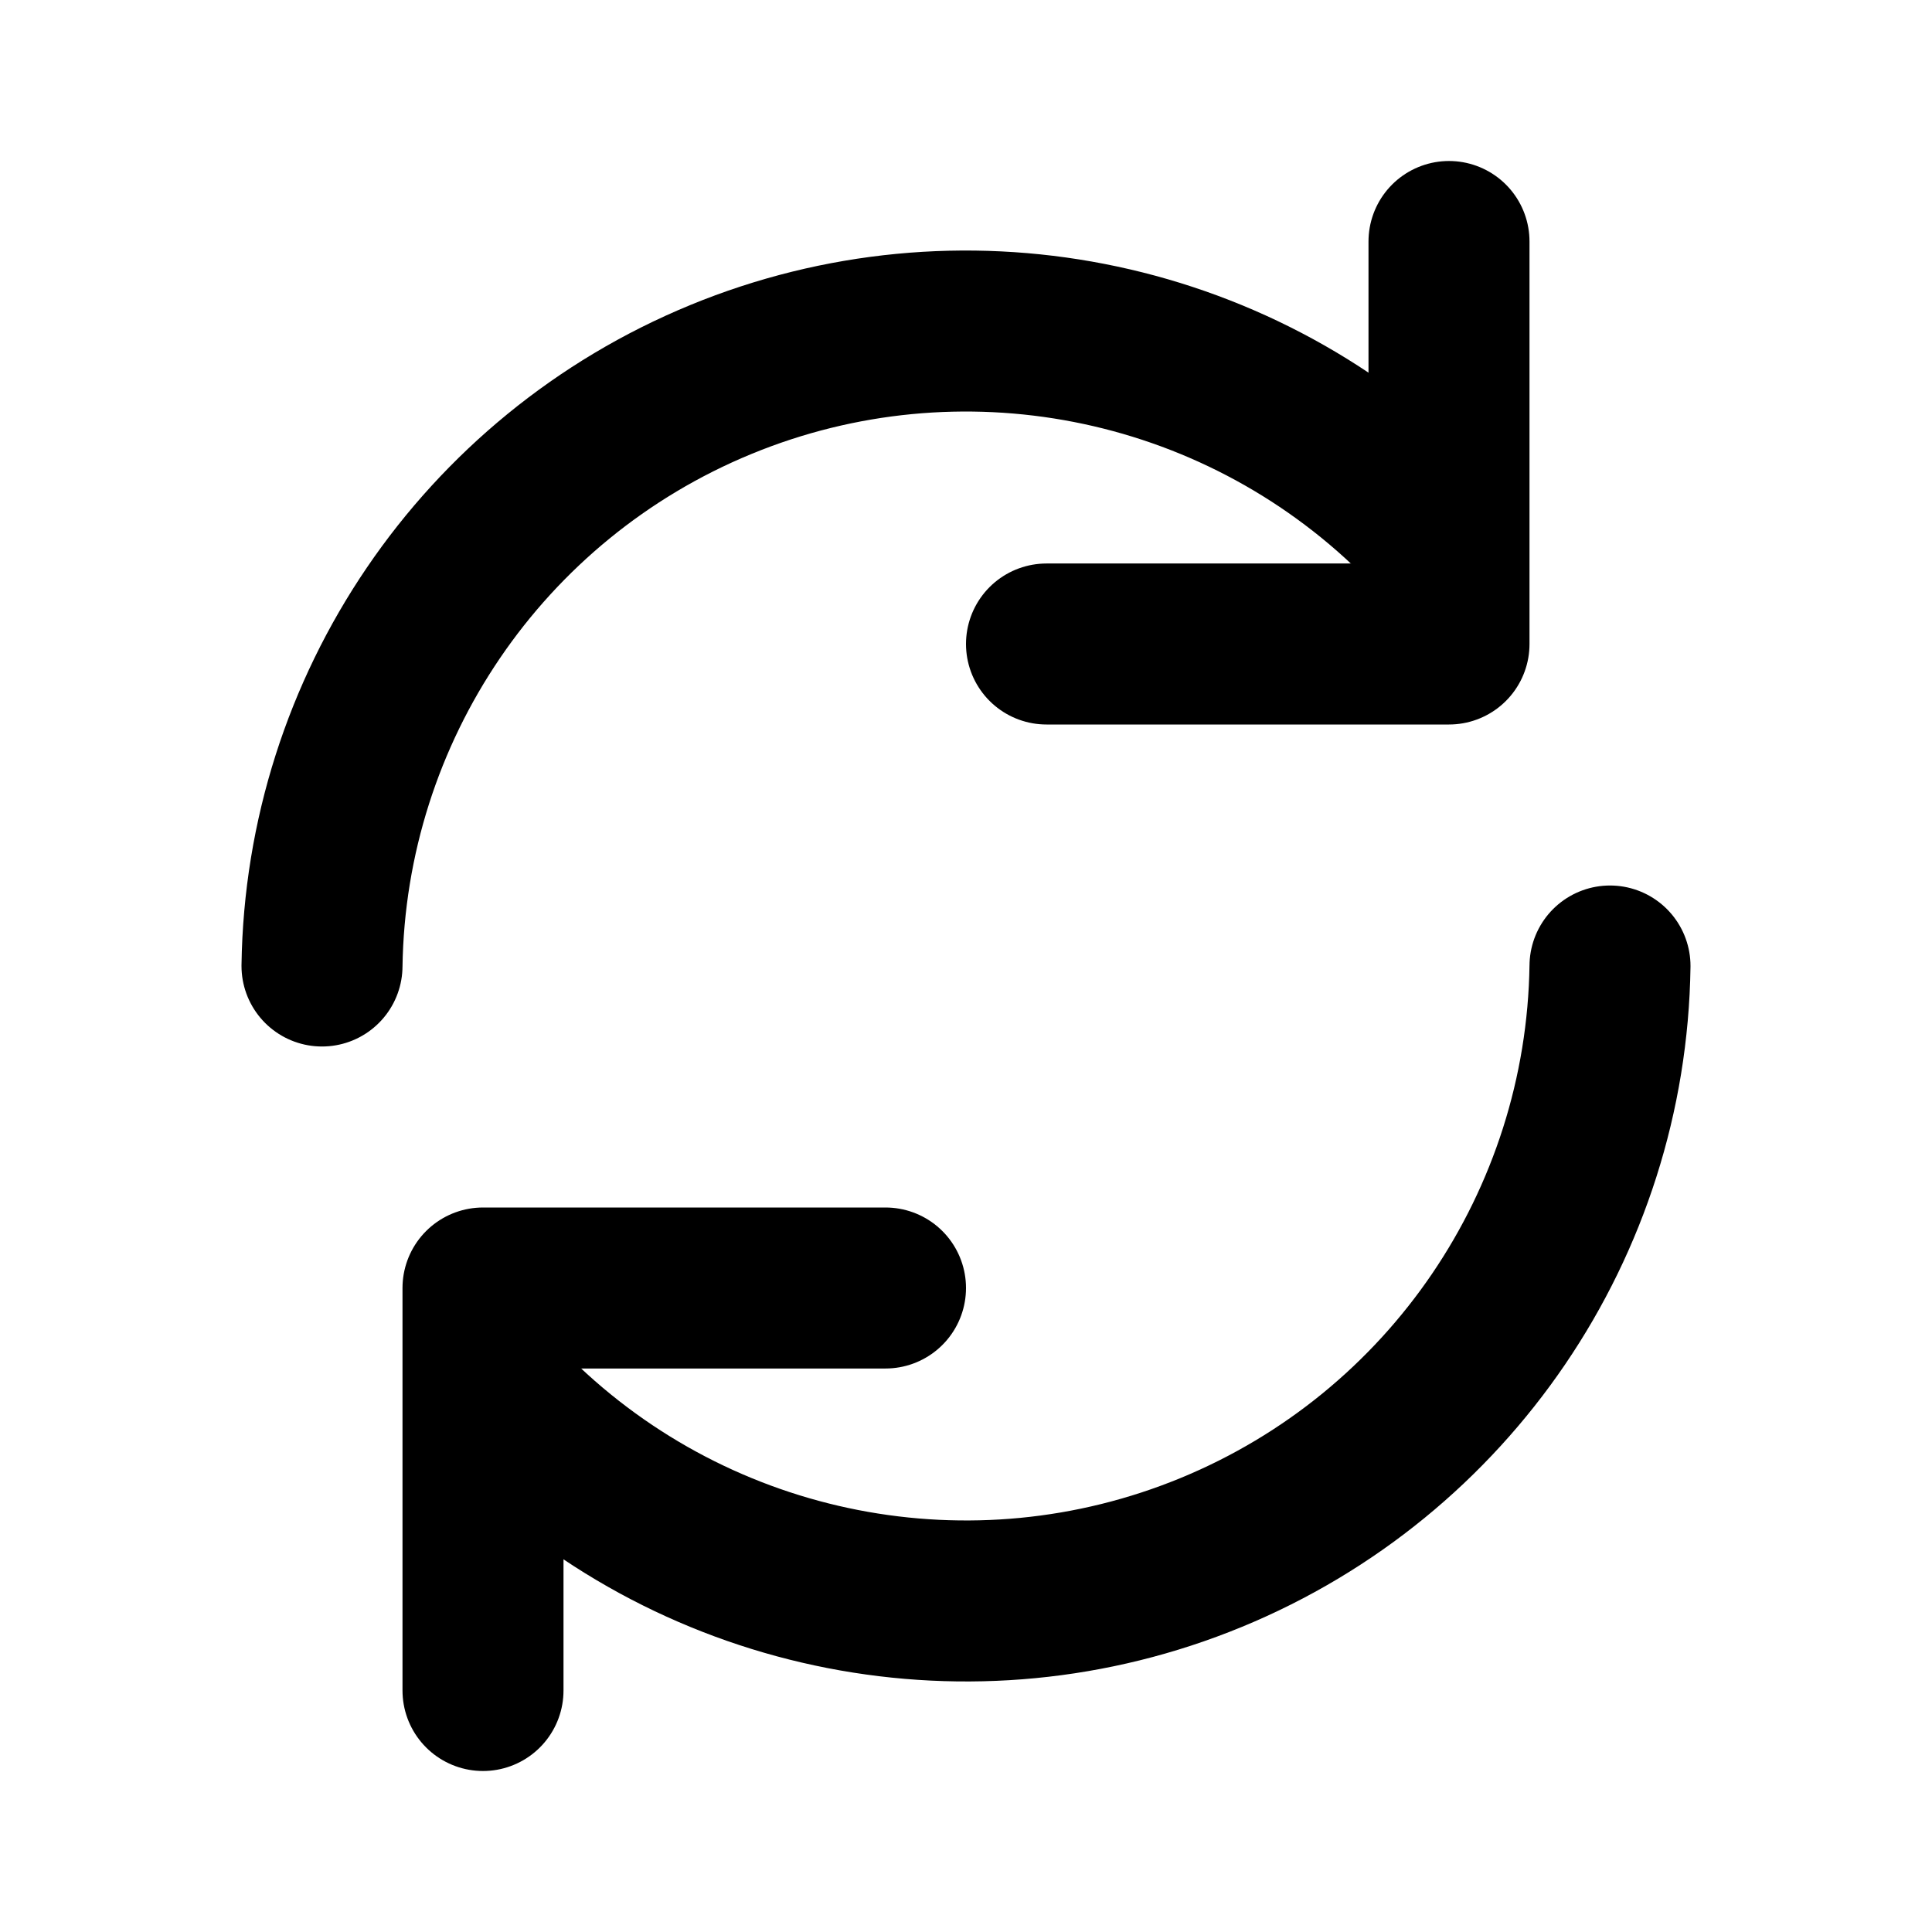
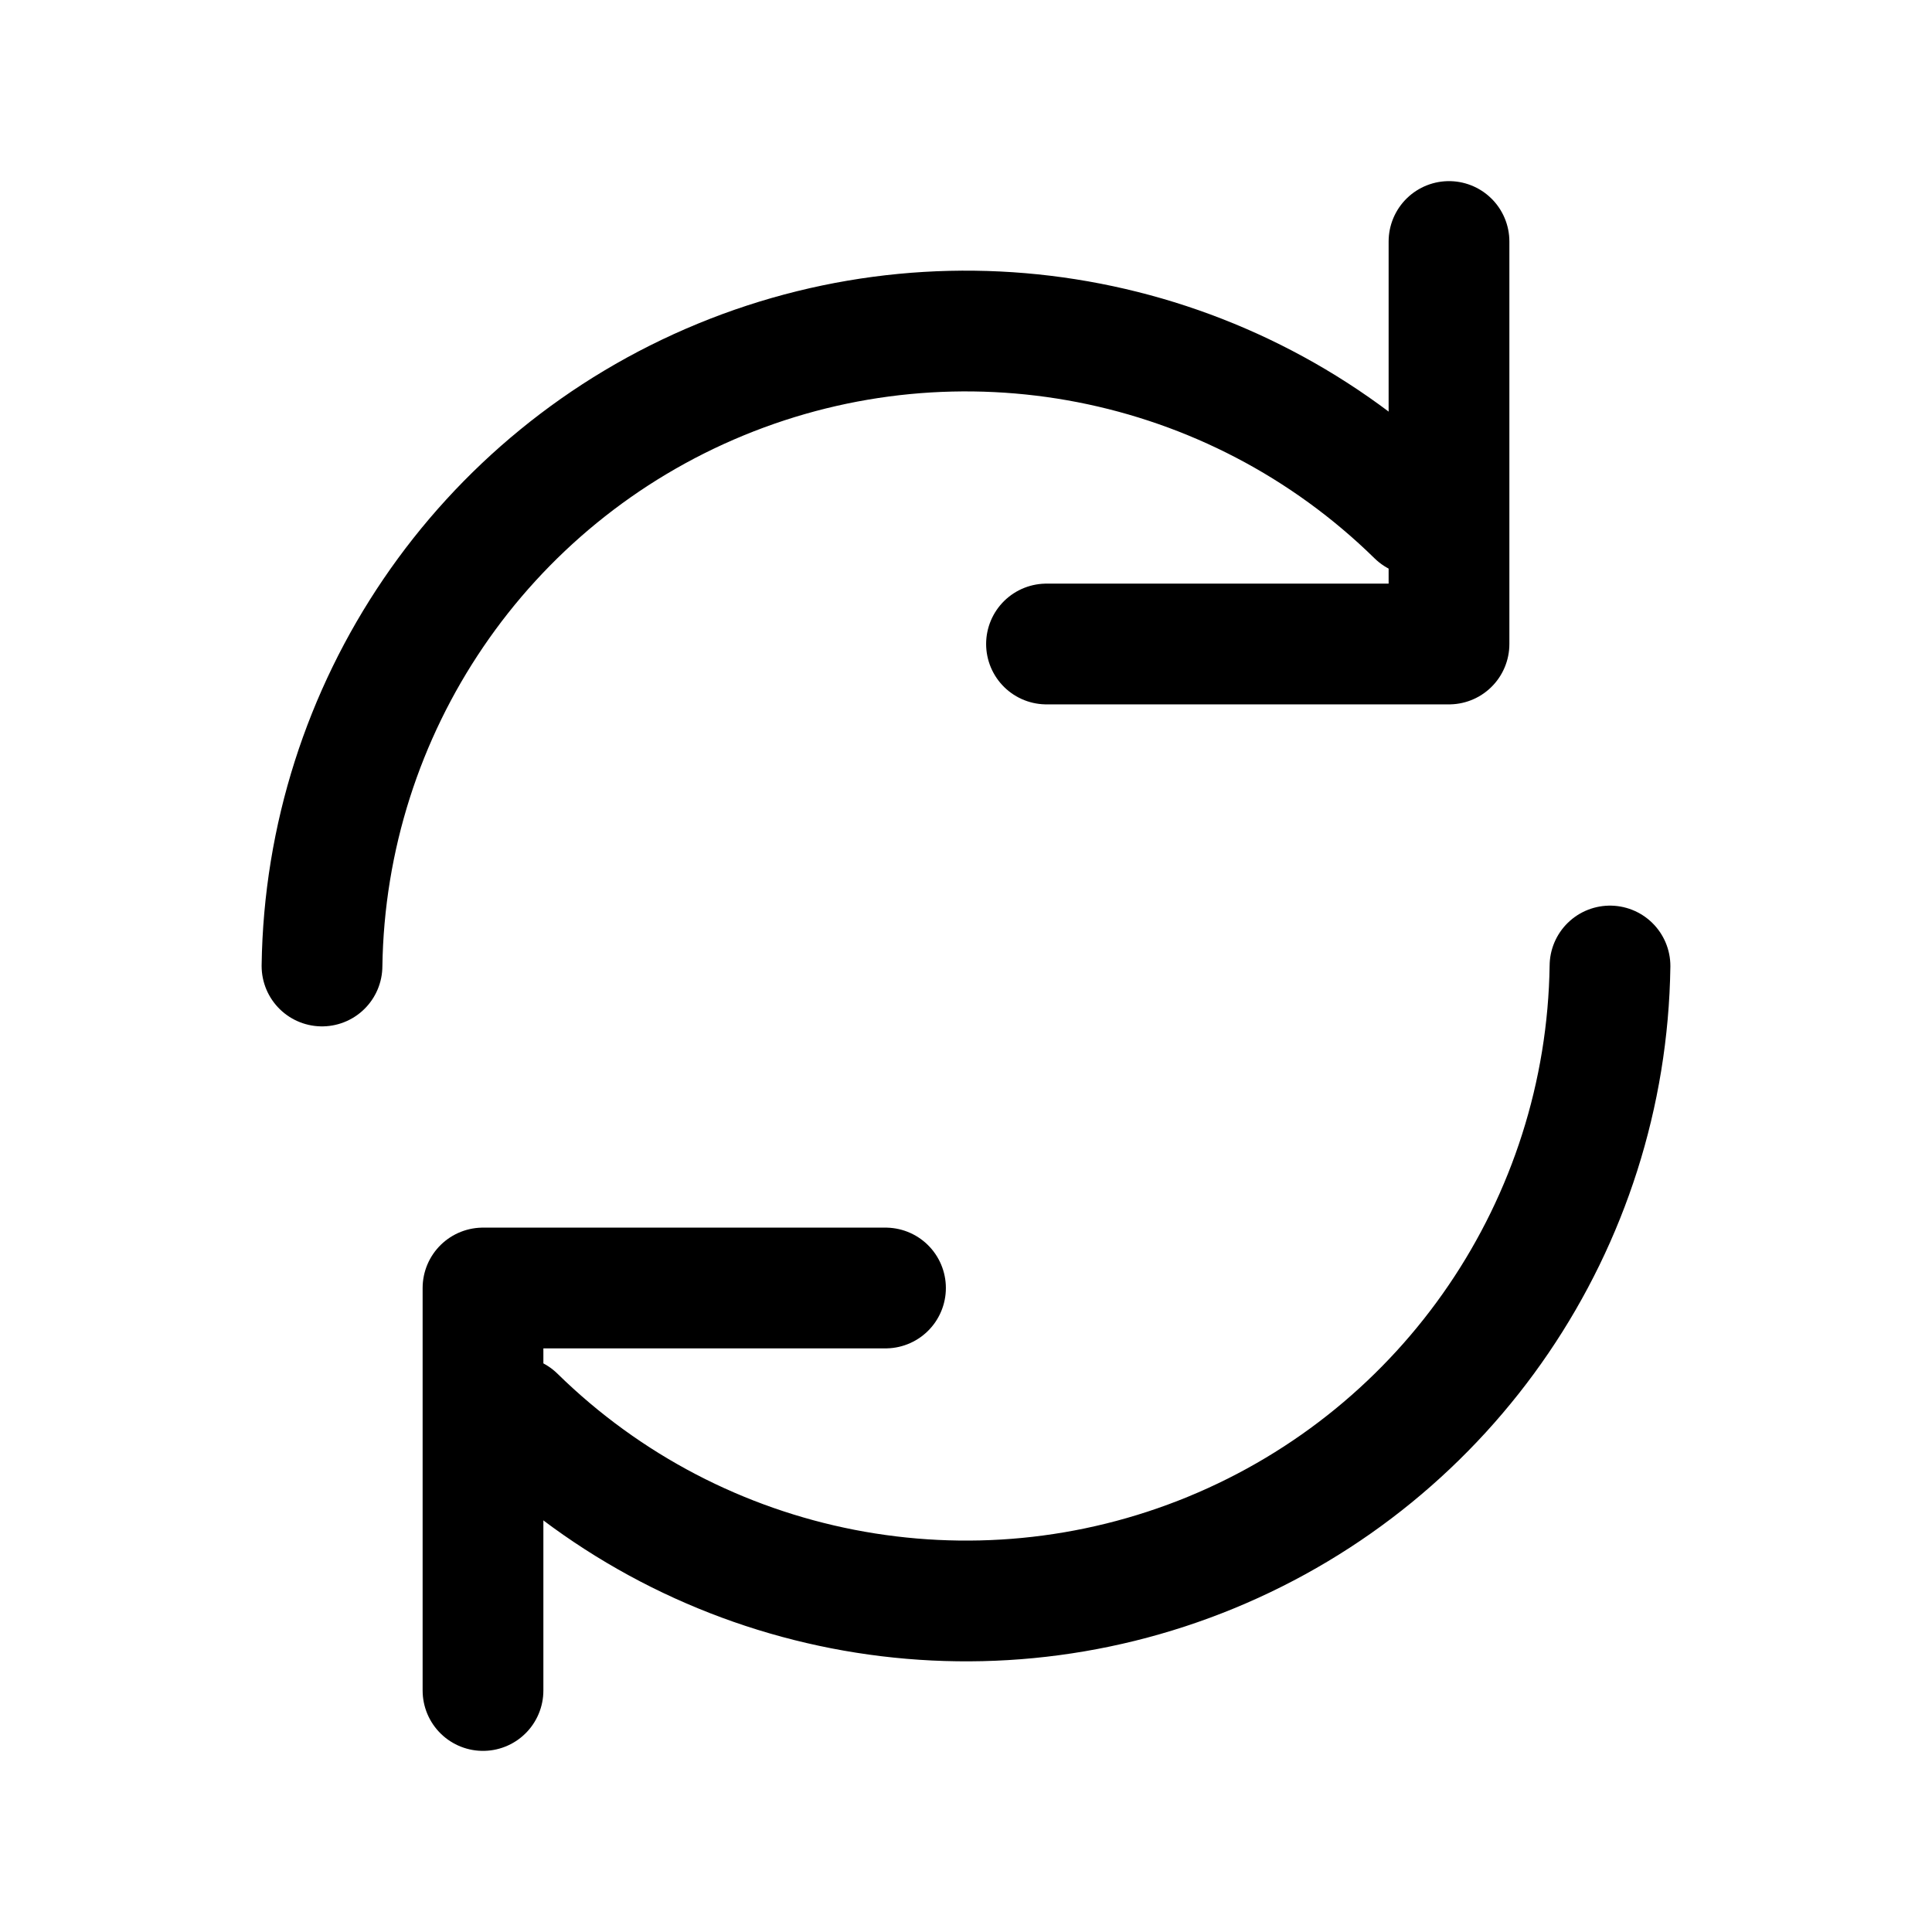
- <svg xmlns="http://www.w3.org/2000/svg" viewBox="0 0 24 24" fill="none" stroke="currentColor" stroke-width="2" stroke-linecap="round" stroke-linejoin="round">
+ <svg xmlns="http://www.w3.org/2000/svg" viewBox="0 0 24 24" fill="none" stroke="currentColor" stroke-width="1.5" stroke-linecap="round" stroke-linejoin="round">
  <path d="M4 12a8 8 0 0 1 13.6-5.6" />
  <path d="M18 3v5h-5" />
  <path d="M20 12a8 8 0 0 1-13.6 5.6" />
  <path d="M6 21v-5h5" />
</svg>
